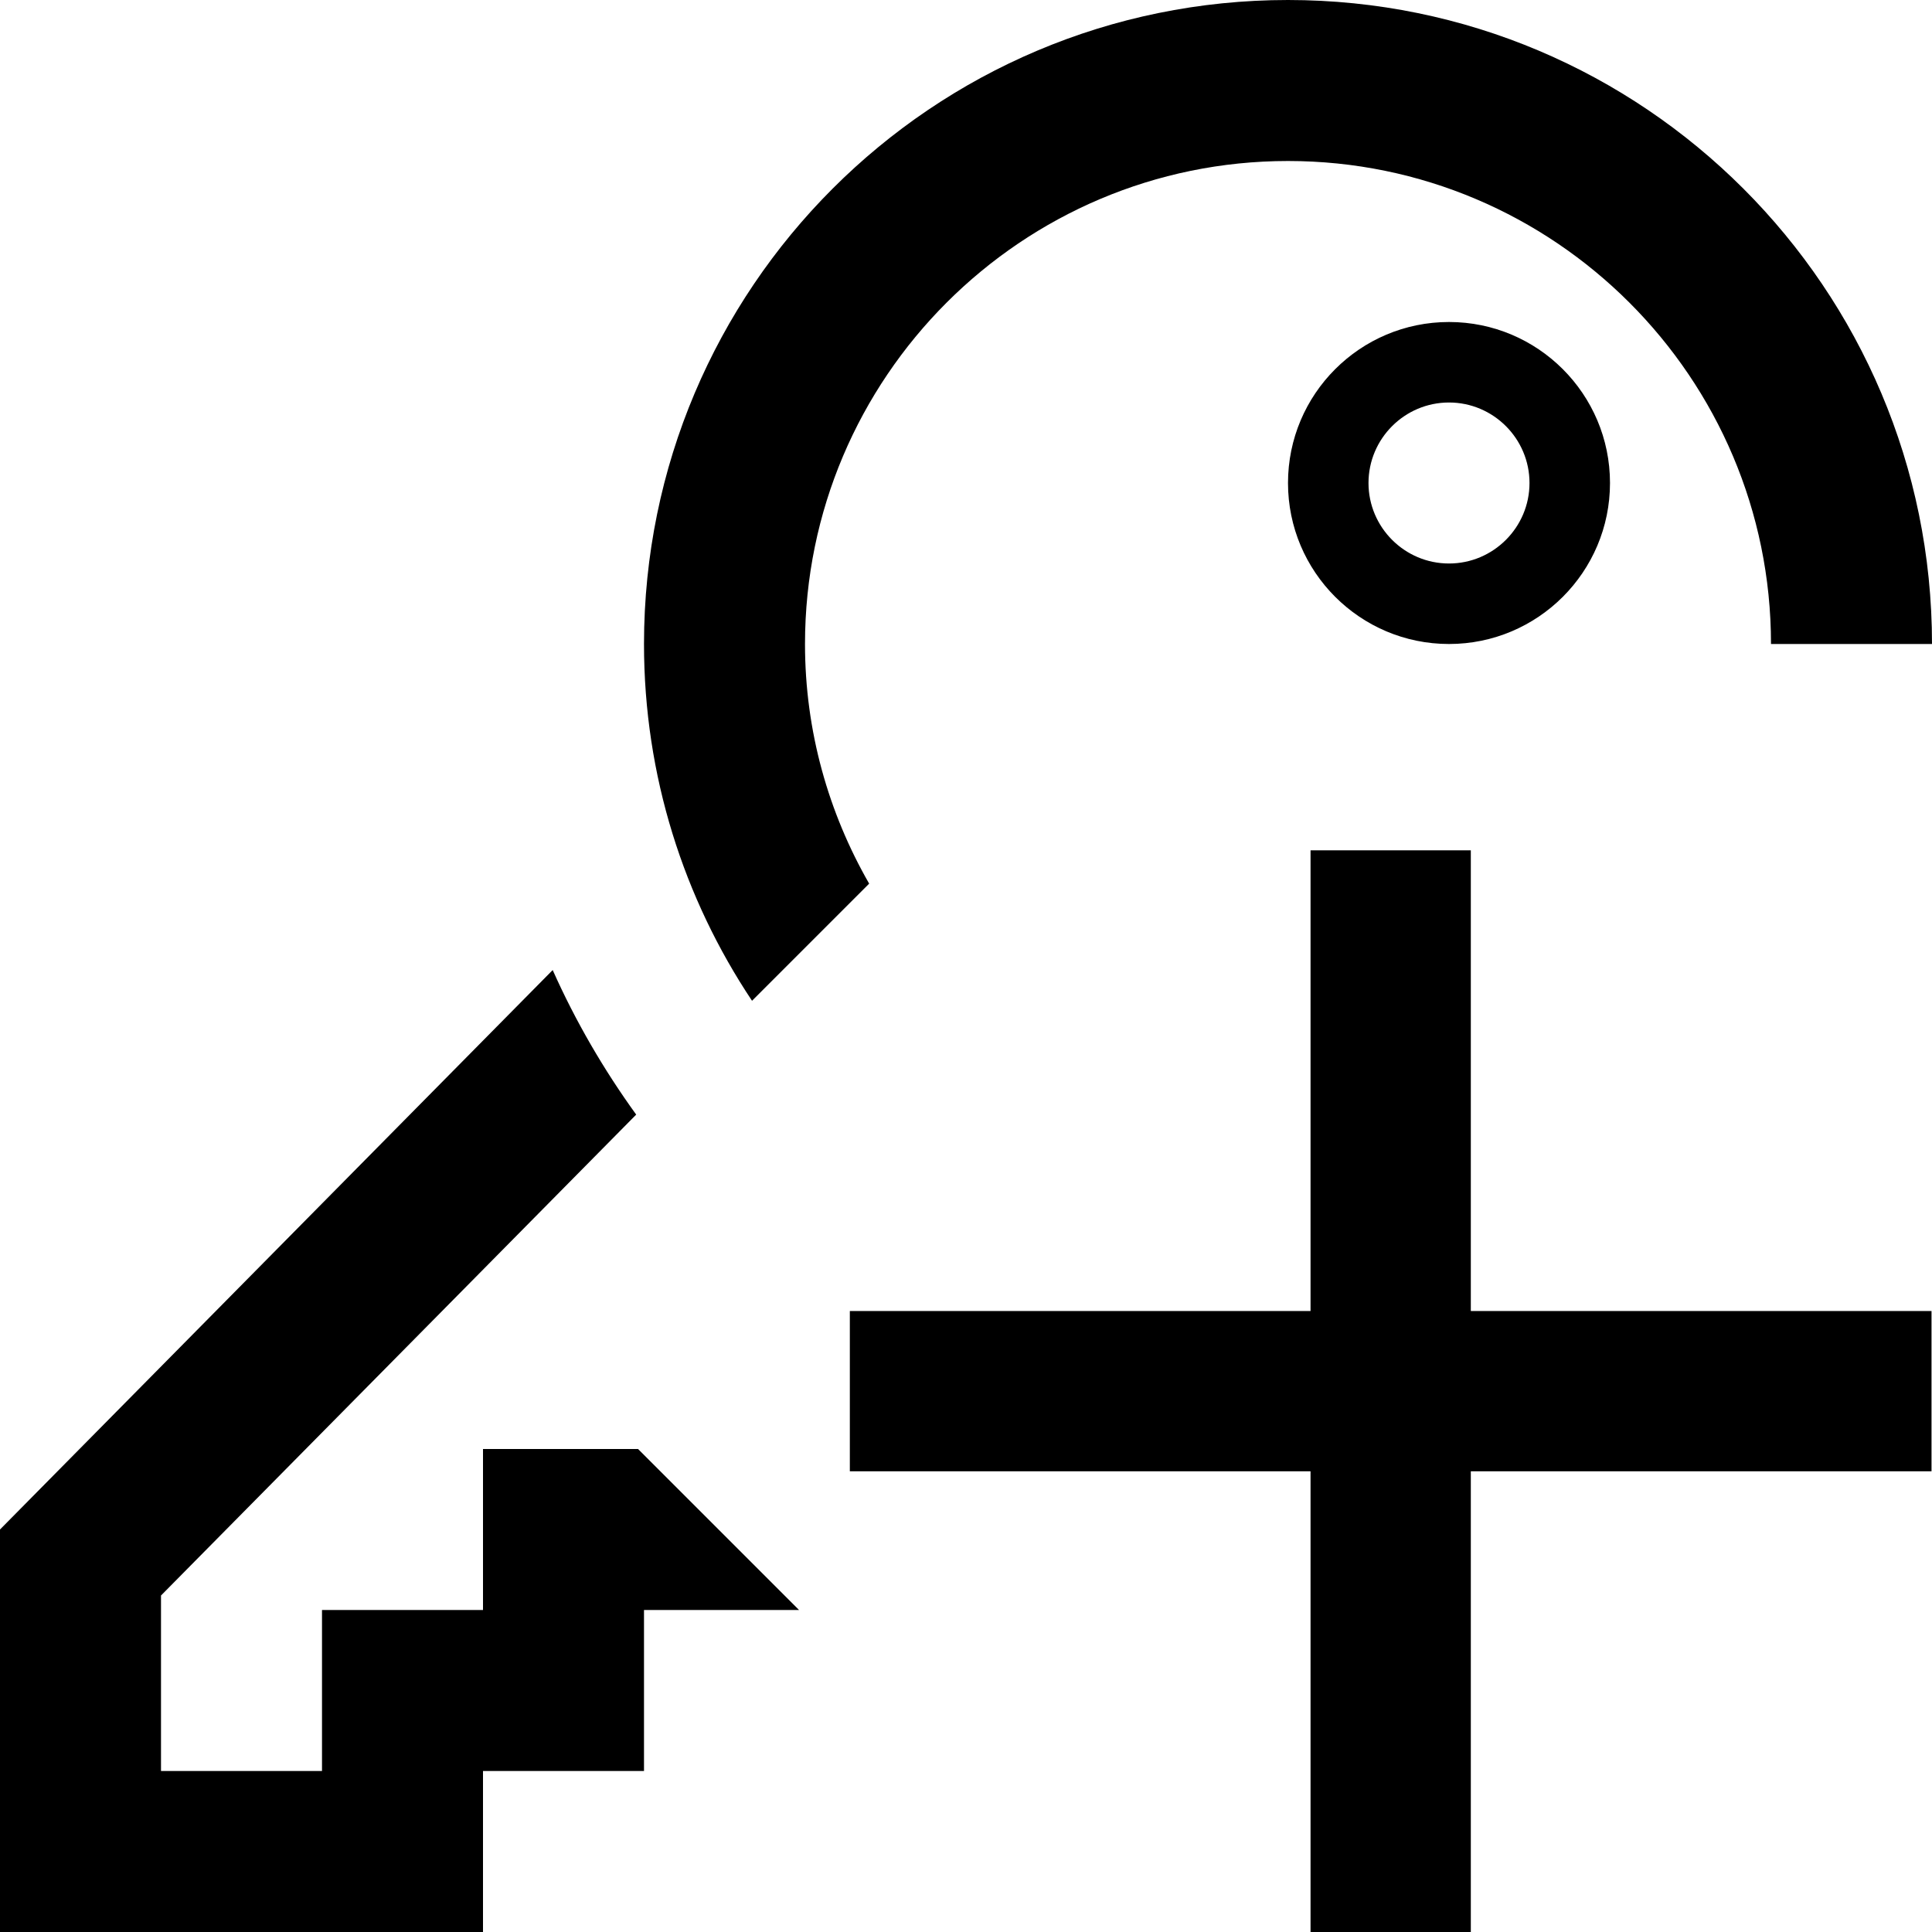
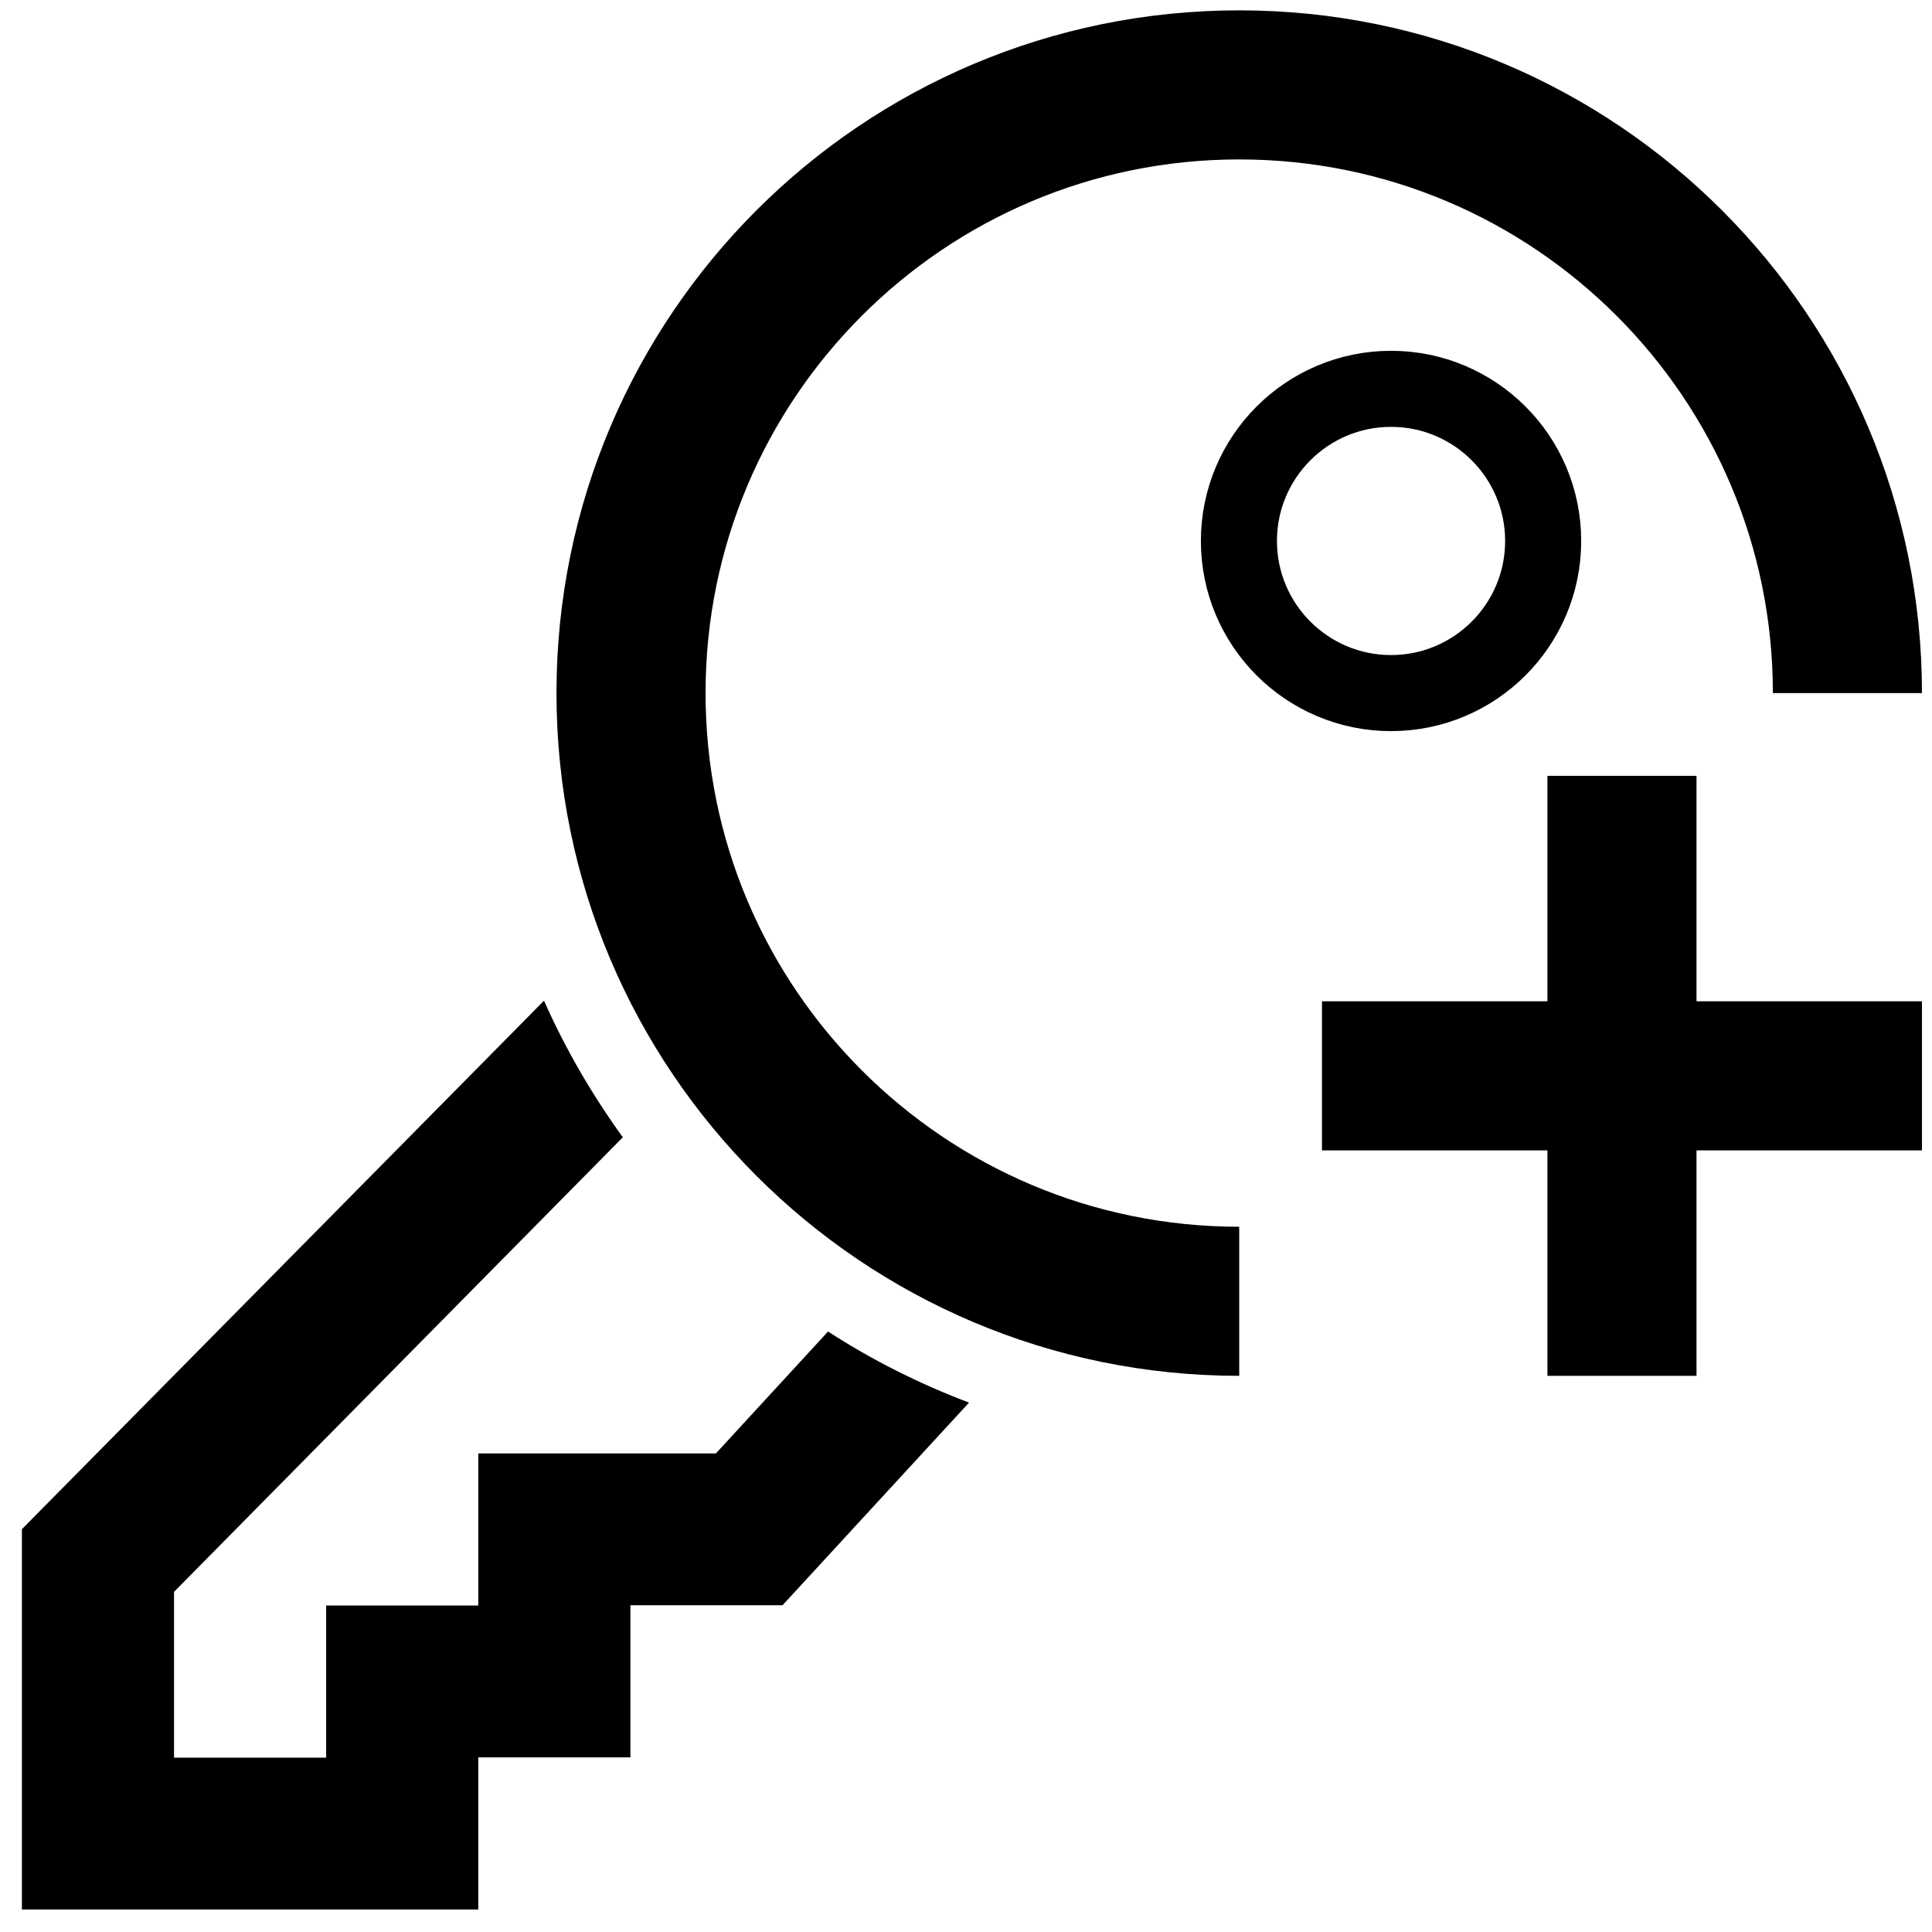
- <svg xmlns="http://www.w3.org/2000/svg" height="24" viewBox="0 0 24 24" width="24">
-   <path d="m24 8c0-4.418-3.582-8-8-8s-8 3.582-8 8c0 1.64.496 3.163 1.342 4.432l1.455-1.455c-.504-.878-.797-1.893-.797-2.977 0-3.309 2.691-6 6-6s6 2.691 6 6m-4-4c-1.104 0-2 .896-2 2s.896 2 2 2 2-.896 2-2-.896-2-2-2zm0 1c.551 0 1 .449 1 1s-.449 1-1 1-1-.449-1-1 .449-1 1-1zm-11.135 7.051-6.865 6.949v5h6v-2h2v-2h1.926l-2-2h-1.926v2h-2v2h-2v-2.18l3.85-3.896 2.053-2.078c-.404-.559-.753-1.158-1.037-1.795z" />
-   <path d="m16.28 10.563h1.991v13.437h-1.991z" />
-   <path d="m16.286-23.994h1.991v13.437h-1.991z" transform="rotate(90)" />
+ <svg xmlns="http://www.w3.org/2000/svg" height="24" viewBox="0 0 6.35 6.35" width="24">
+   <g transform="translate(0 -290.65)">
+     <path d="m2.721 295.027-.368.4h-.781v.5h-.5v.5h-.5v-.545l1.475-1.494c-.101-.14-.188-.289-.259-.449l-1.716 1.737v1.25h1.5v-.5h.5v-.5h.5l.613-.666c-.164-.062-.319-.14-.464-.234z" stroke-width=".25" />
+     <g fill="none" stroke="#000">
+       <path d="m5.331 293.2v1.972" stroke-width=".49" />
+       <path d="m6.317 294.186h-1.972" stroke-width=".49" />
+       <path d="m4.572 291.928c-.276 0-.5.224-.5.5 0 .276.224.5.5.5.276 0 .5-.224.5-.5 0-.276-.224-.5-.5-.5z" stroke-width=".25" />
+       <path d="m6.072 292.928c0-1.104-.895-1.999-1.999-1.999s-1.999.895-1.999 1.999c0 1.104.895 1.999 1.999 1.999" stroke-width=".49" />
+     </g>
+   </g>
</svg>
